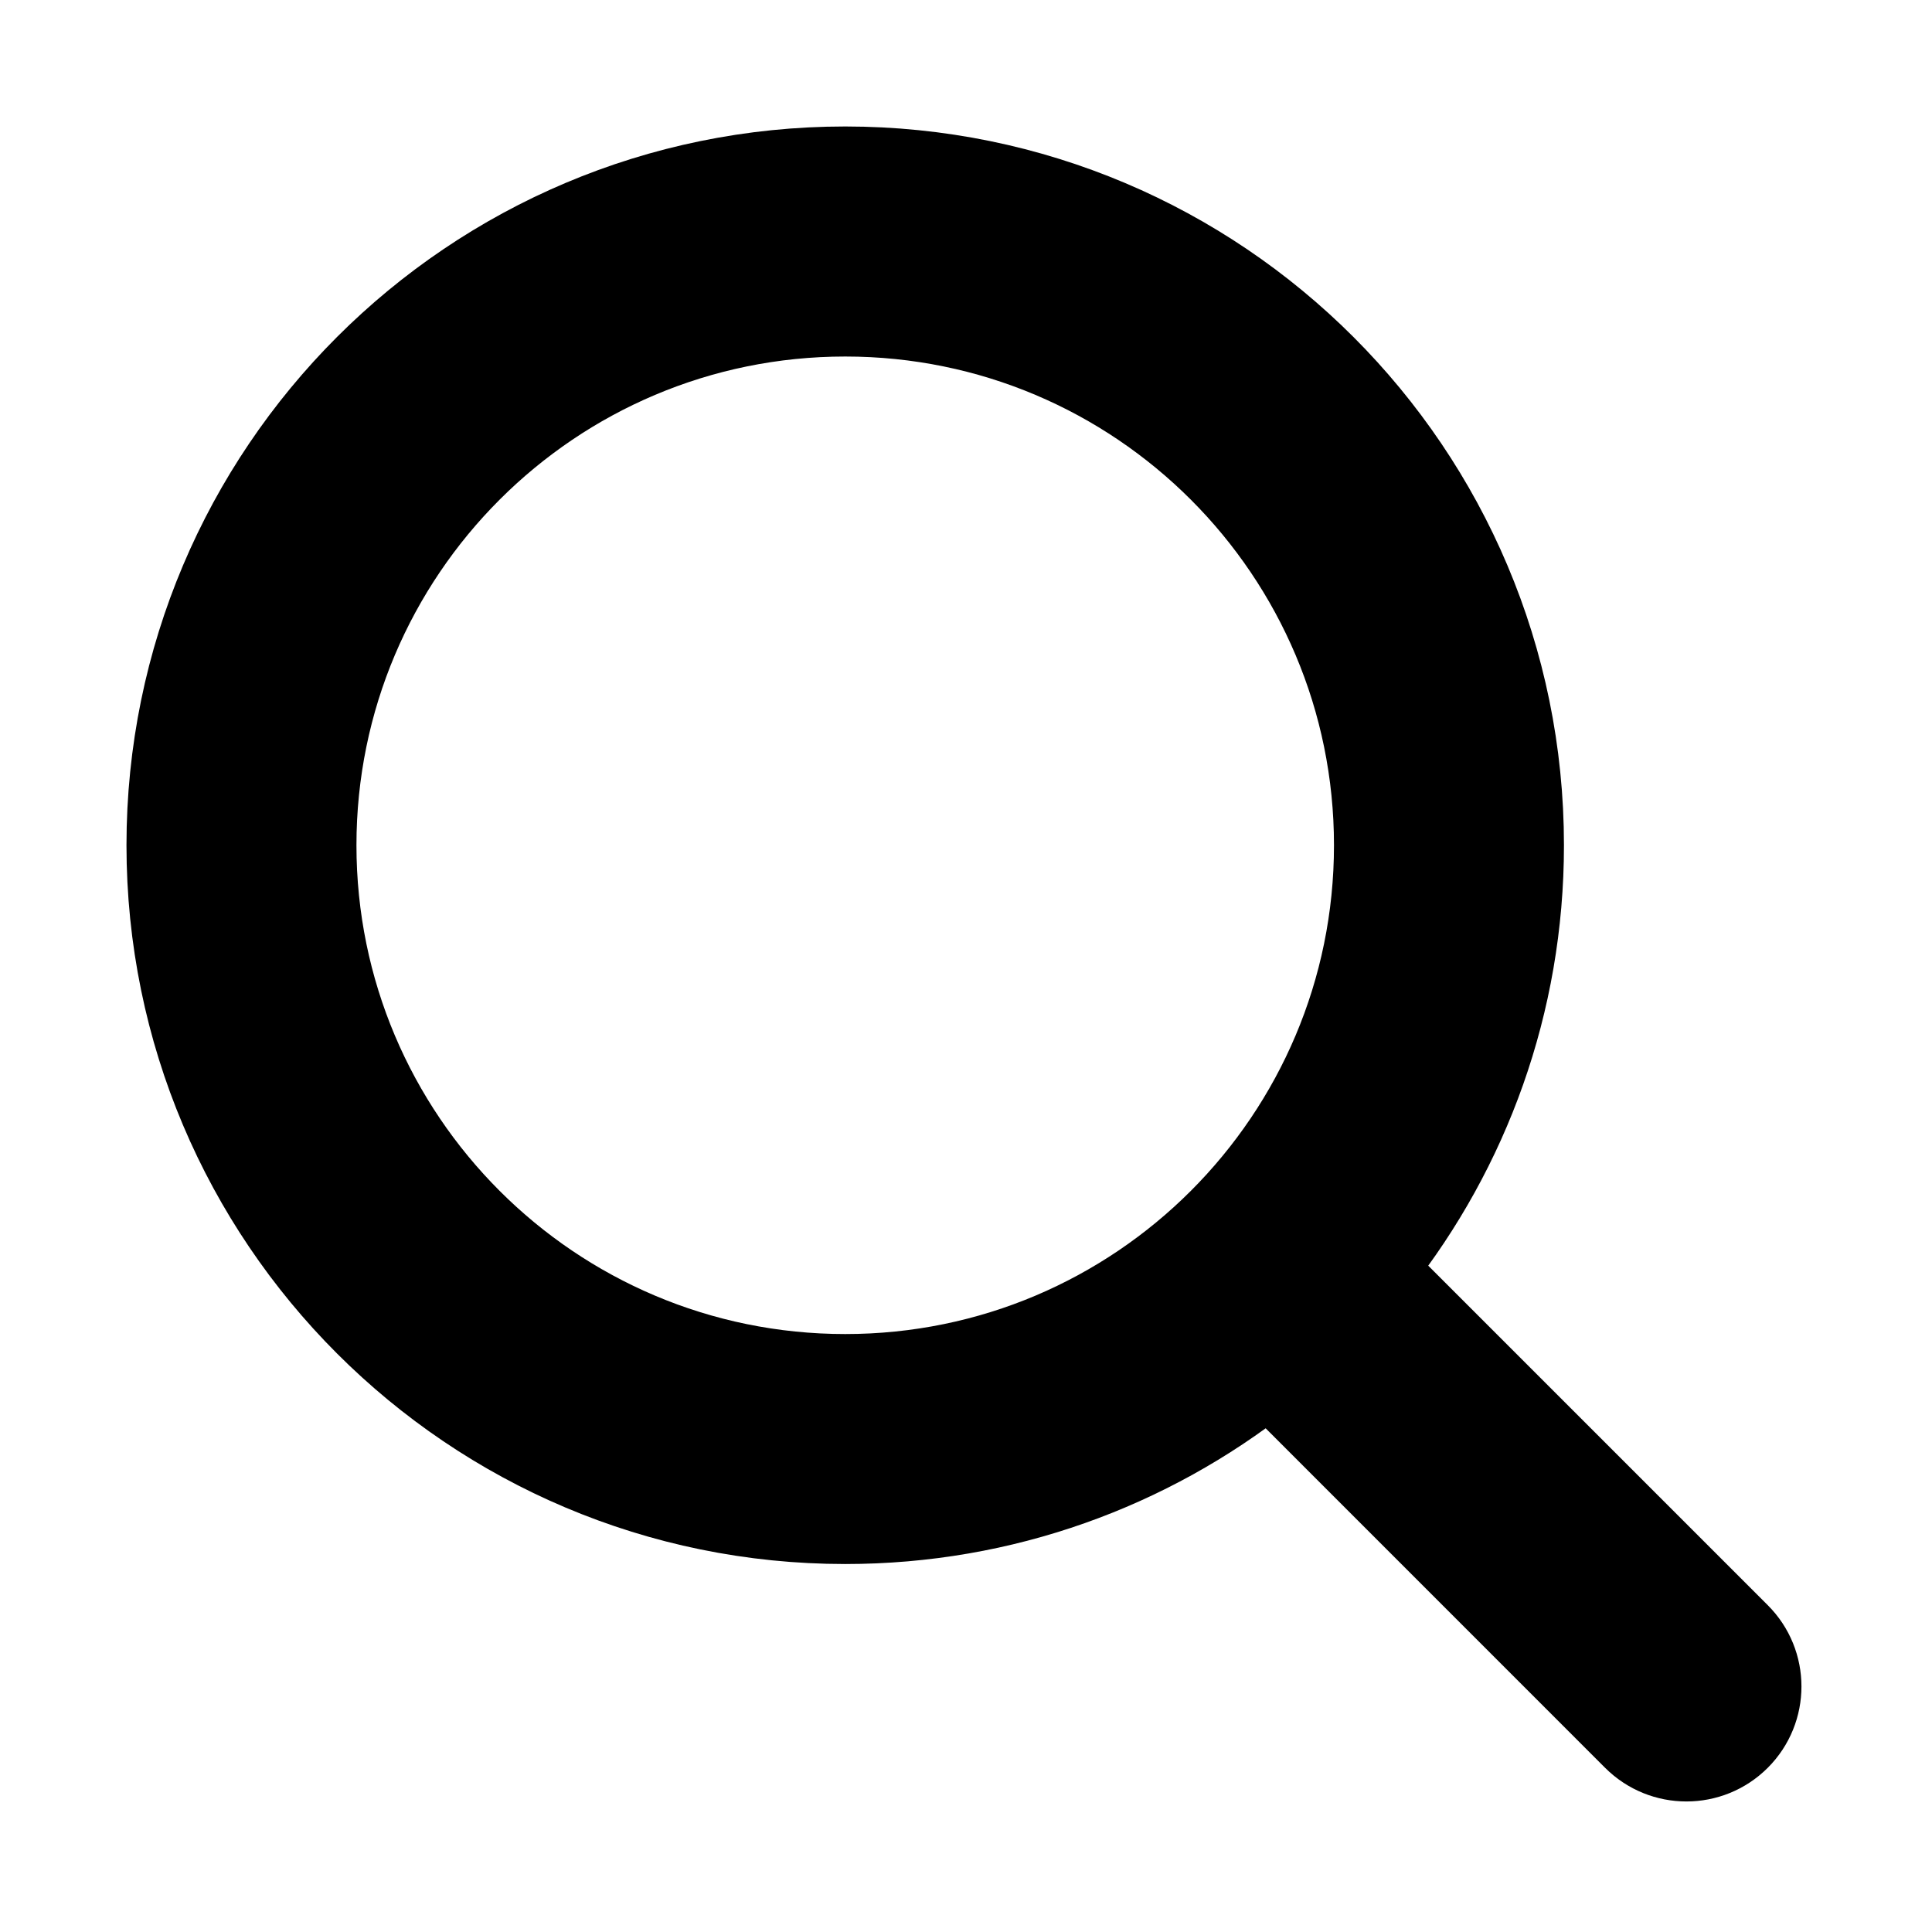
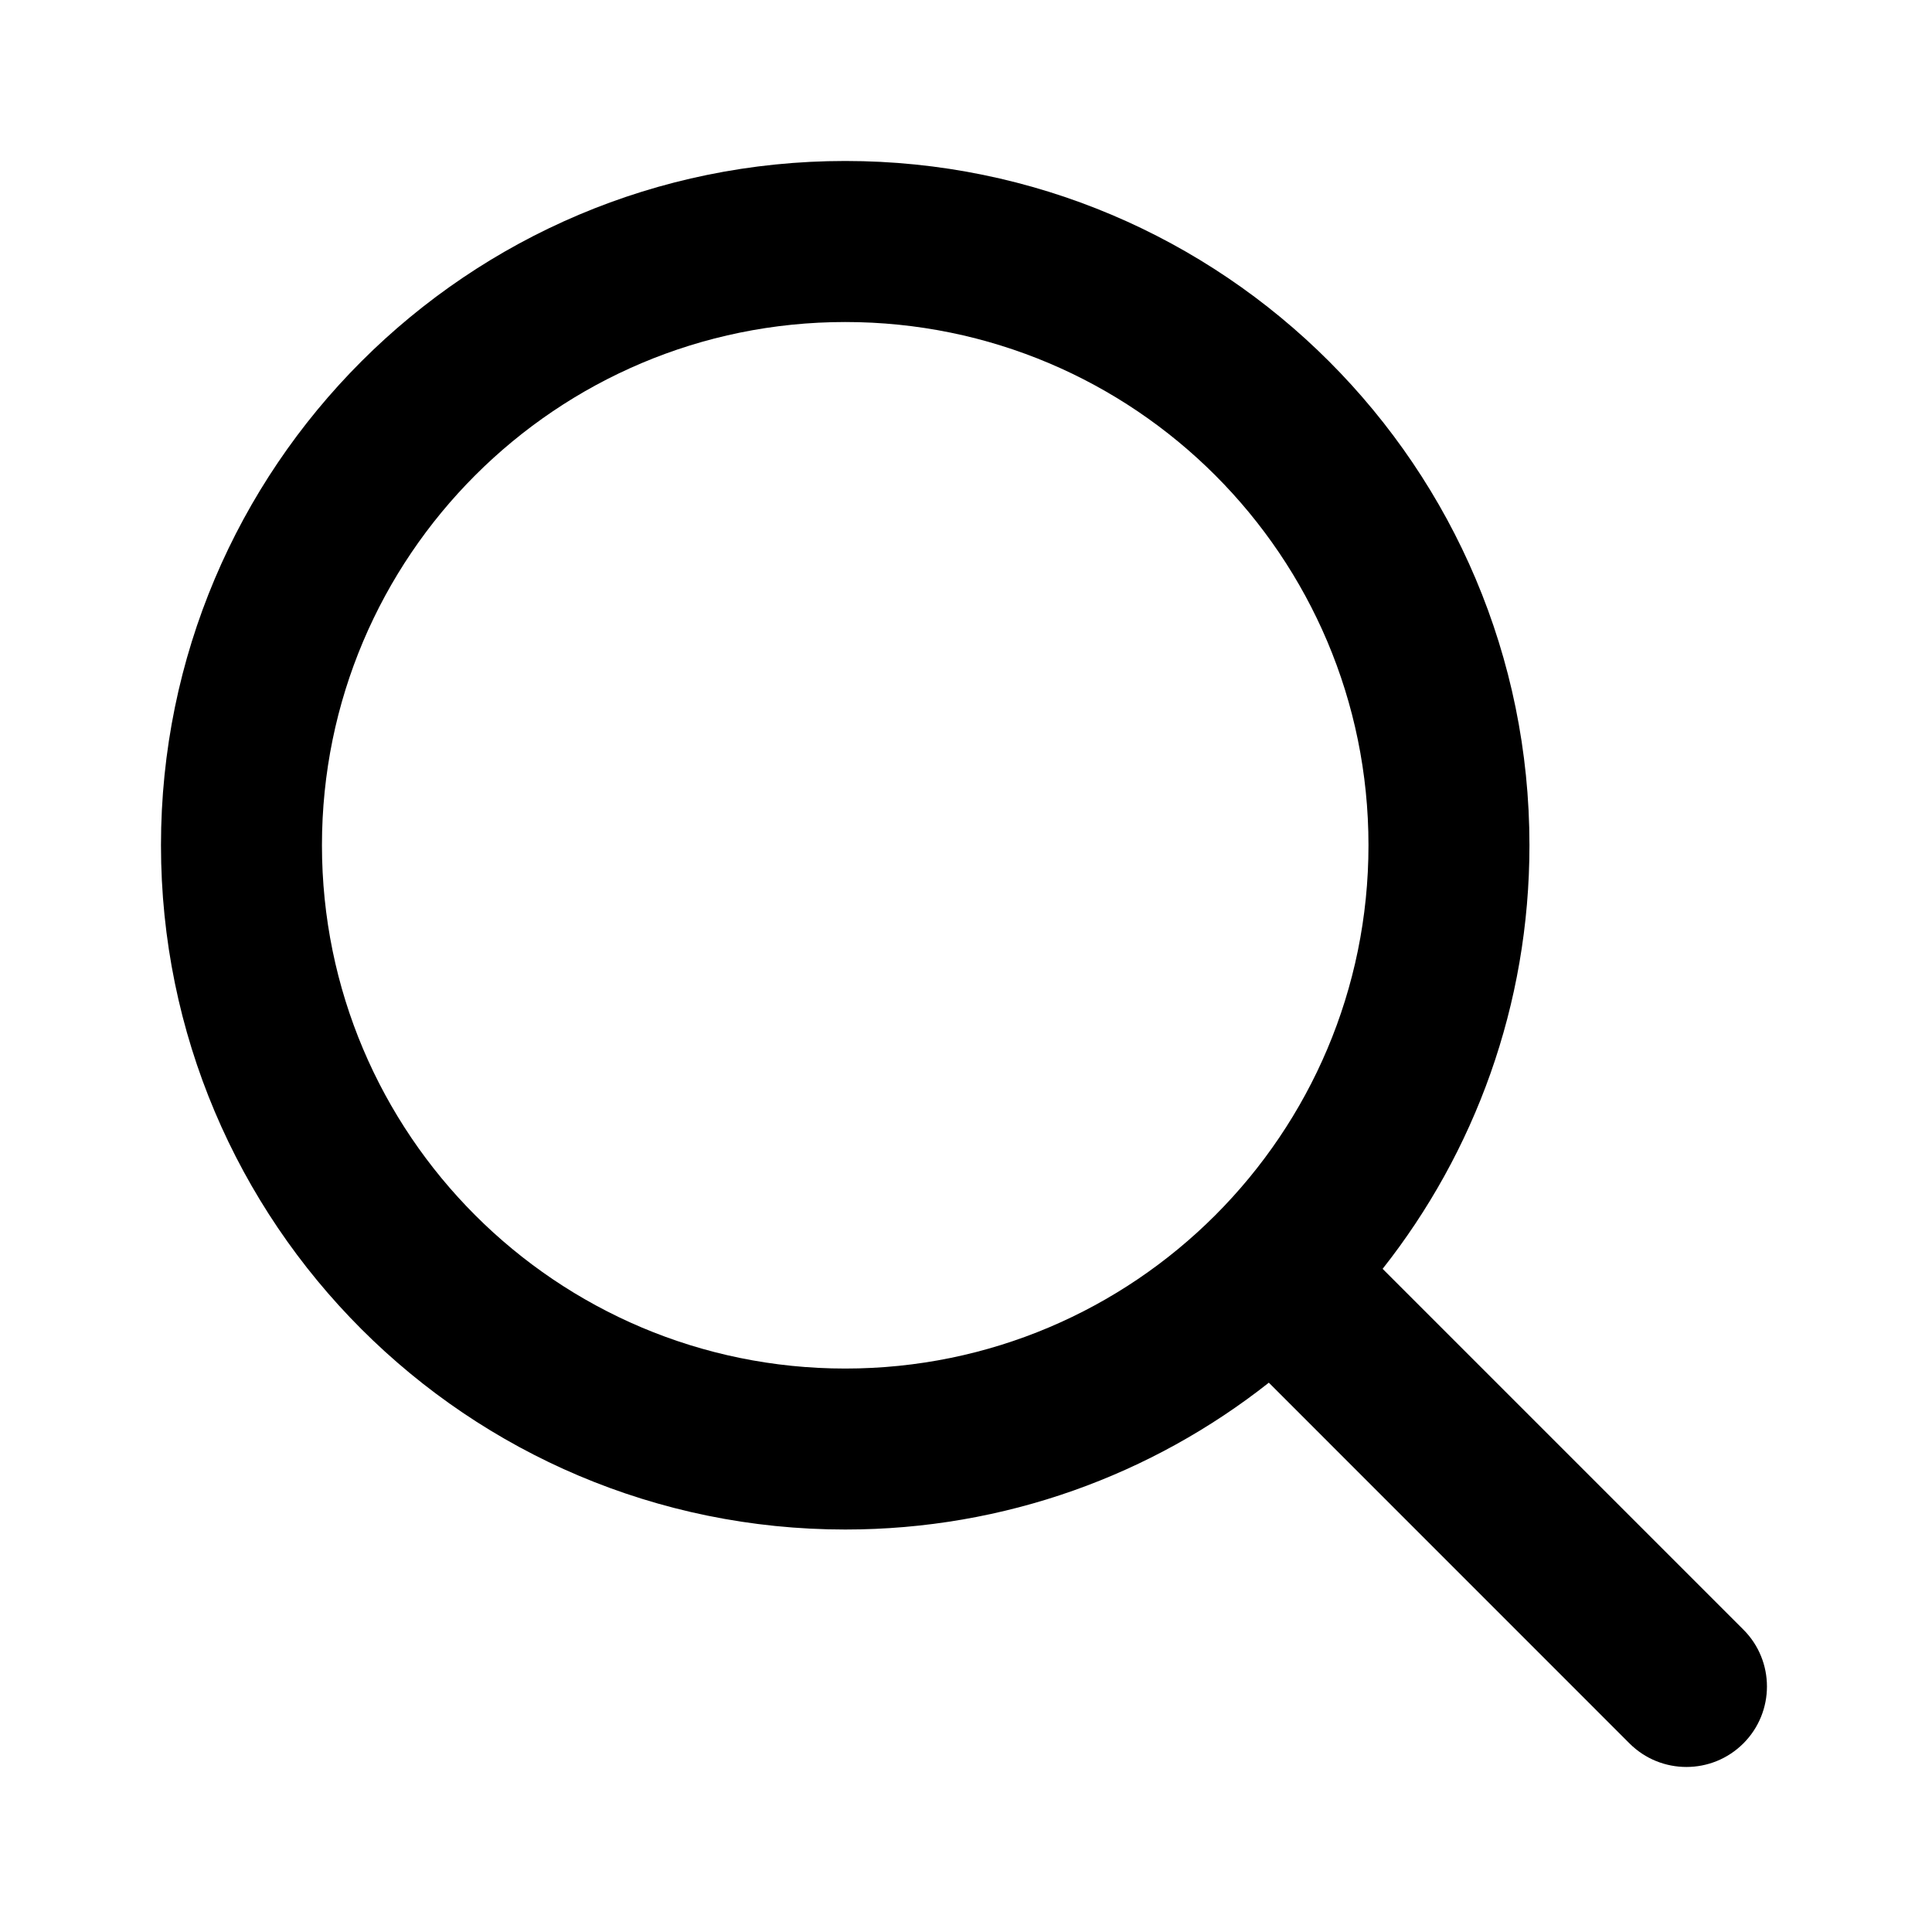
- <svg xmlns="http://www.w3.org/2000/svg" width="28" height="28" viewBox="0 0 28 28" fill="none" stroke="currentColor">
-   <path fill-rule="evenodd" clip-rule="evenodd" d="M18.389 20.039C16.7 21.372 14.568 22.167 12.25 22.167C6.773 22.167 2.333 17.727 2.333 12.25C2.333 6.773 6.773 2.333 12.25 2.333C17.727 2.333 22.166 6.773 22.166 12.25C22.166 14.568 21.371 16.7 20.038 18.389L25.266 23.617C25.722 24.072 25.722 24.811 25.266 25.267C24.81 25.722 24.072 25.722 23.616 25.267L18.389 20.039ZM19.833 12.25C19.833 16.438 16.438 19.834 12.25 19.834C8.062 19.834 4.666 16.438 4.666 12.25C4.666 8.062 8.062 4.667 12.25 4.667C16.438 4.667 19.833 8.062 19.833 12.25Z" fill="black" />
+ <svg xmlns="http://www.w3.org/2000/svg" width="28" height="28" viewBox="0 0 28 28" fill="none">
+   <path fill-rule="evenodd" clip-rule="evenodd" d="M18.389 20.039C16.7 21.372 14.568 22.167 12.25 22.167C6.773 22.167 2.333 17.727 2.333 12.25C2.333 6.773 6.773 2.333 12.25 2.333C17.727 2.333 22.166 6.773 22.166 12.25C22.166 14.568 21.371 16.7 20.038 18.389L25.266 23.617C25.722 24.072 25.722 24.811 25.266 25.267C24.81 25.722 24.072 25.722 23.616 25.267L18.389 20.039ZM19.833 12.25C19.833 16.438 16.438 19.834 12.25 19.834C8.062 19.834 4.666 16.438 4.666 12.25C4.666 8.062 8.062 4.667 12.25 4.667C16.438 4.667 19.833 8.062 19.833 12.25Z" fill="currentColor" />
</svg>
